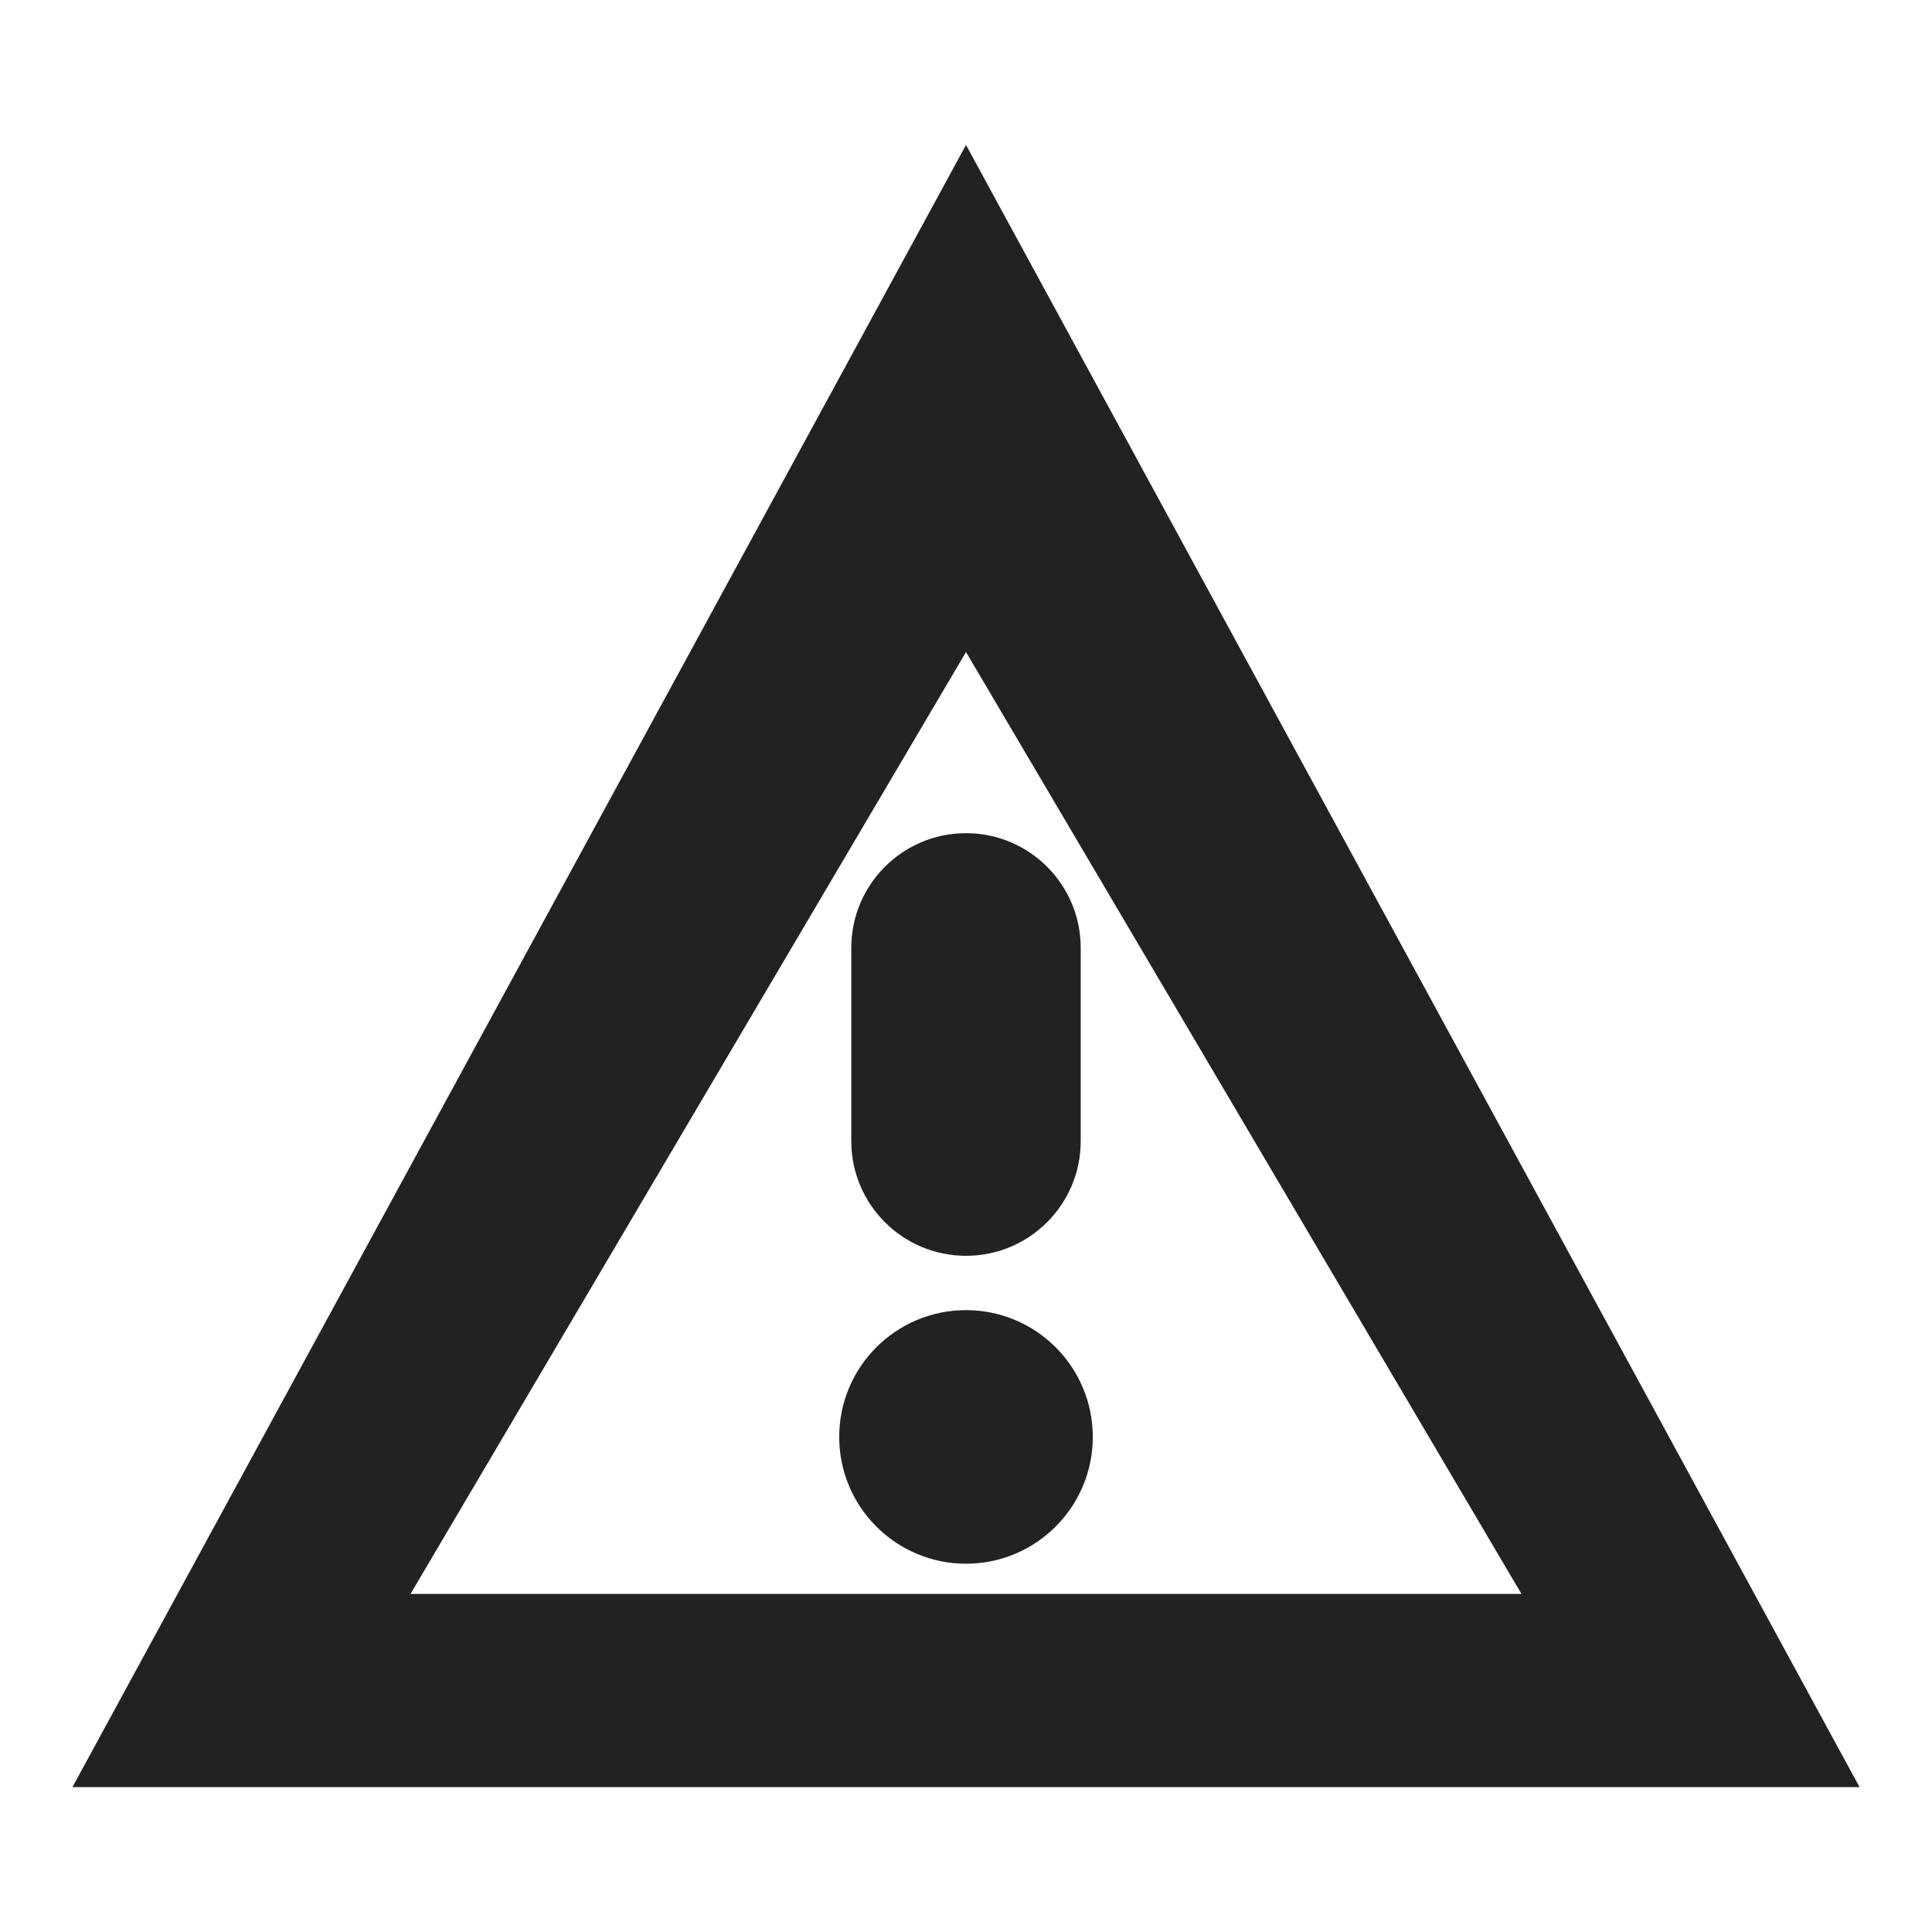
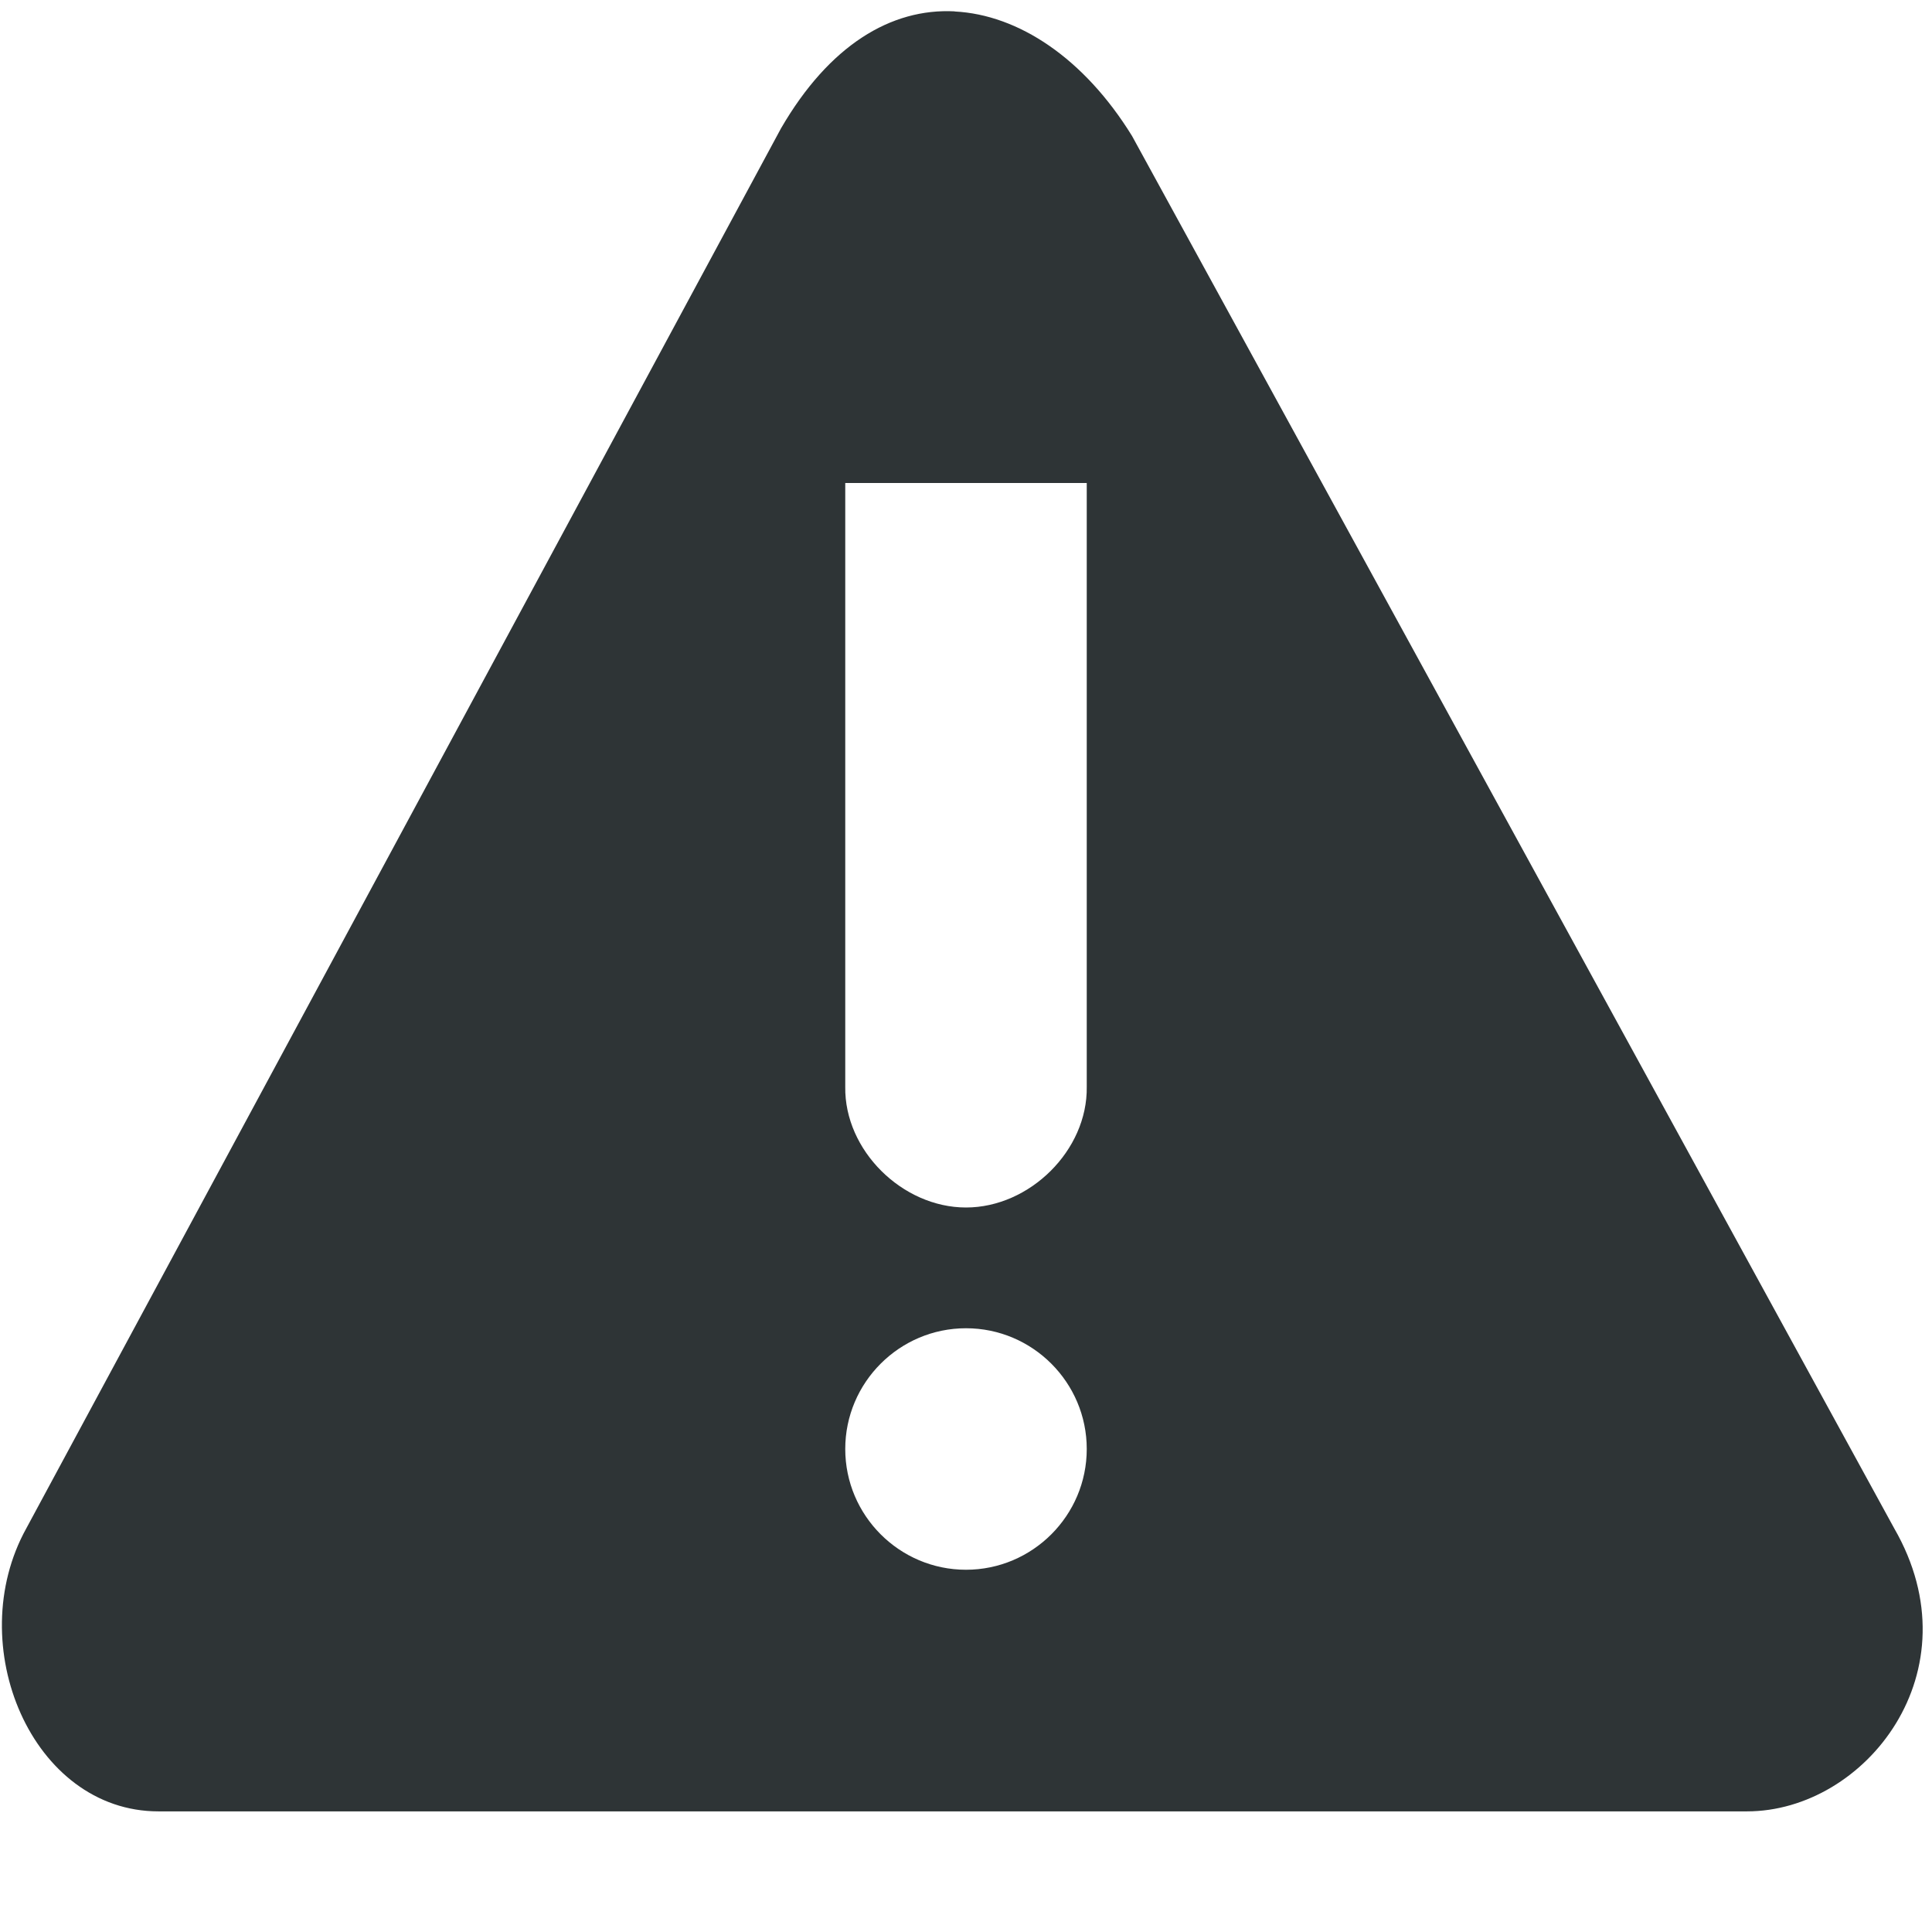
- <svg xmlns="http://www.w3.org/2000/svg" width="16" height="16" viewBox="0 0 16 16">
-   <g fill="#222222">
-     <path fill-rule="evenodd" d="M 8 1.2 L 15.4 14.8 L 0.6 14.8 Z M 8 5.4 L 3.4 13.2 L 12.6 13.2 Z" />
-     <circle cx="8" cy="11.9" r="1.05" />
-     <rect x="7.05" y="6.9" width="1.9" height="3.5" rx="0.95" />
-   </g>
+ <svg xmlns="http://www.w3.org/2000/svg" height="16px" viewBox="0 0 16 16" width="16px">
+   <path d="m 7.906 0.094 c -0.527 -0.027 -1.039 0.281 -1.438 0.969 l -6.25 11.594 c -0.535 0.965 0.047 2.344 1.094 2.344 h 13.156 c 0.98 0 1.902 -1.16 1.219 -2.344 l -6.312 -11.531 c -0.398 -0.645 -0.941 -1.004 -1.469 -1.031 z m 1.094 3.906 v 5 c 0.008 0.527 -0.473 1 -1 1 s -1.008 -0.473 -1 -1 v -5 z m -1 7 c 0.551 0 1 0.449 1 1 s -0.449 1 -1 1 s -1 -0.449 -1 -1 s 0.449 -1 1 -1 z m 0 0" fill="#2e3436" />
</svg>
